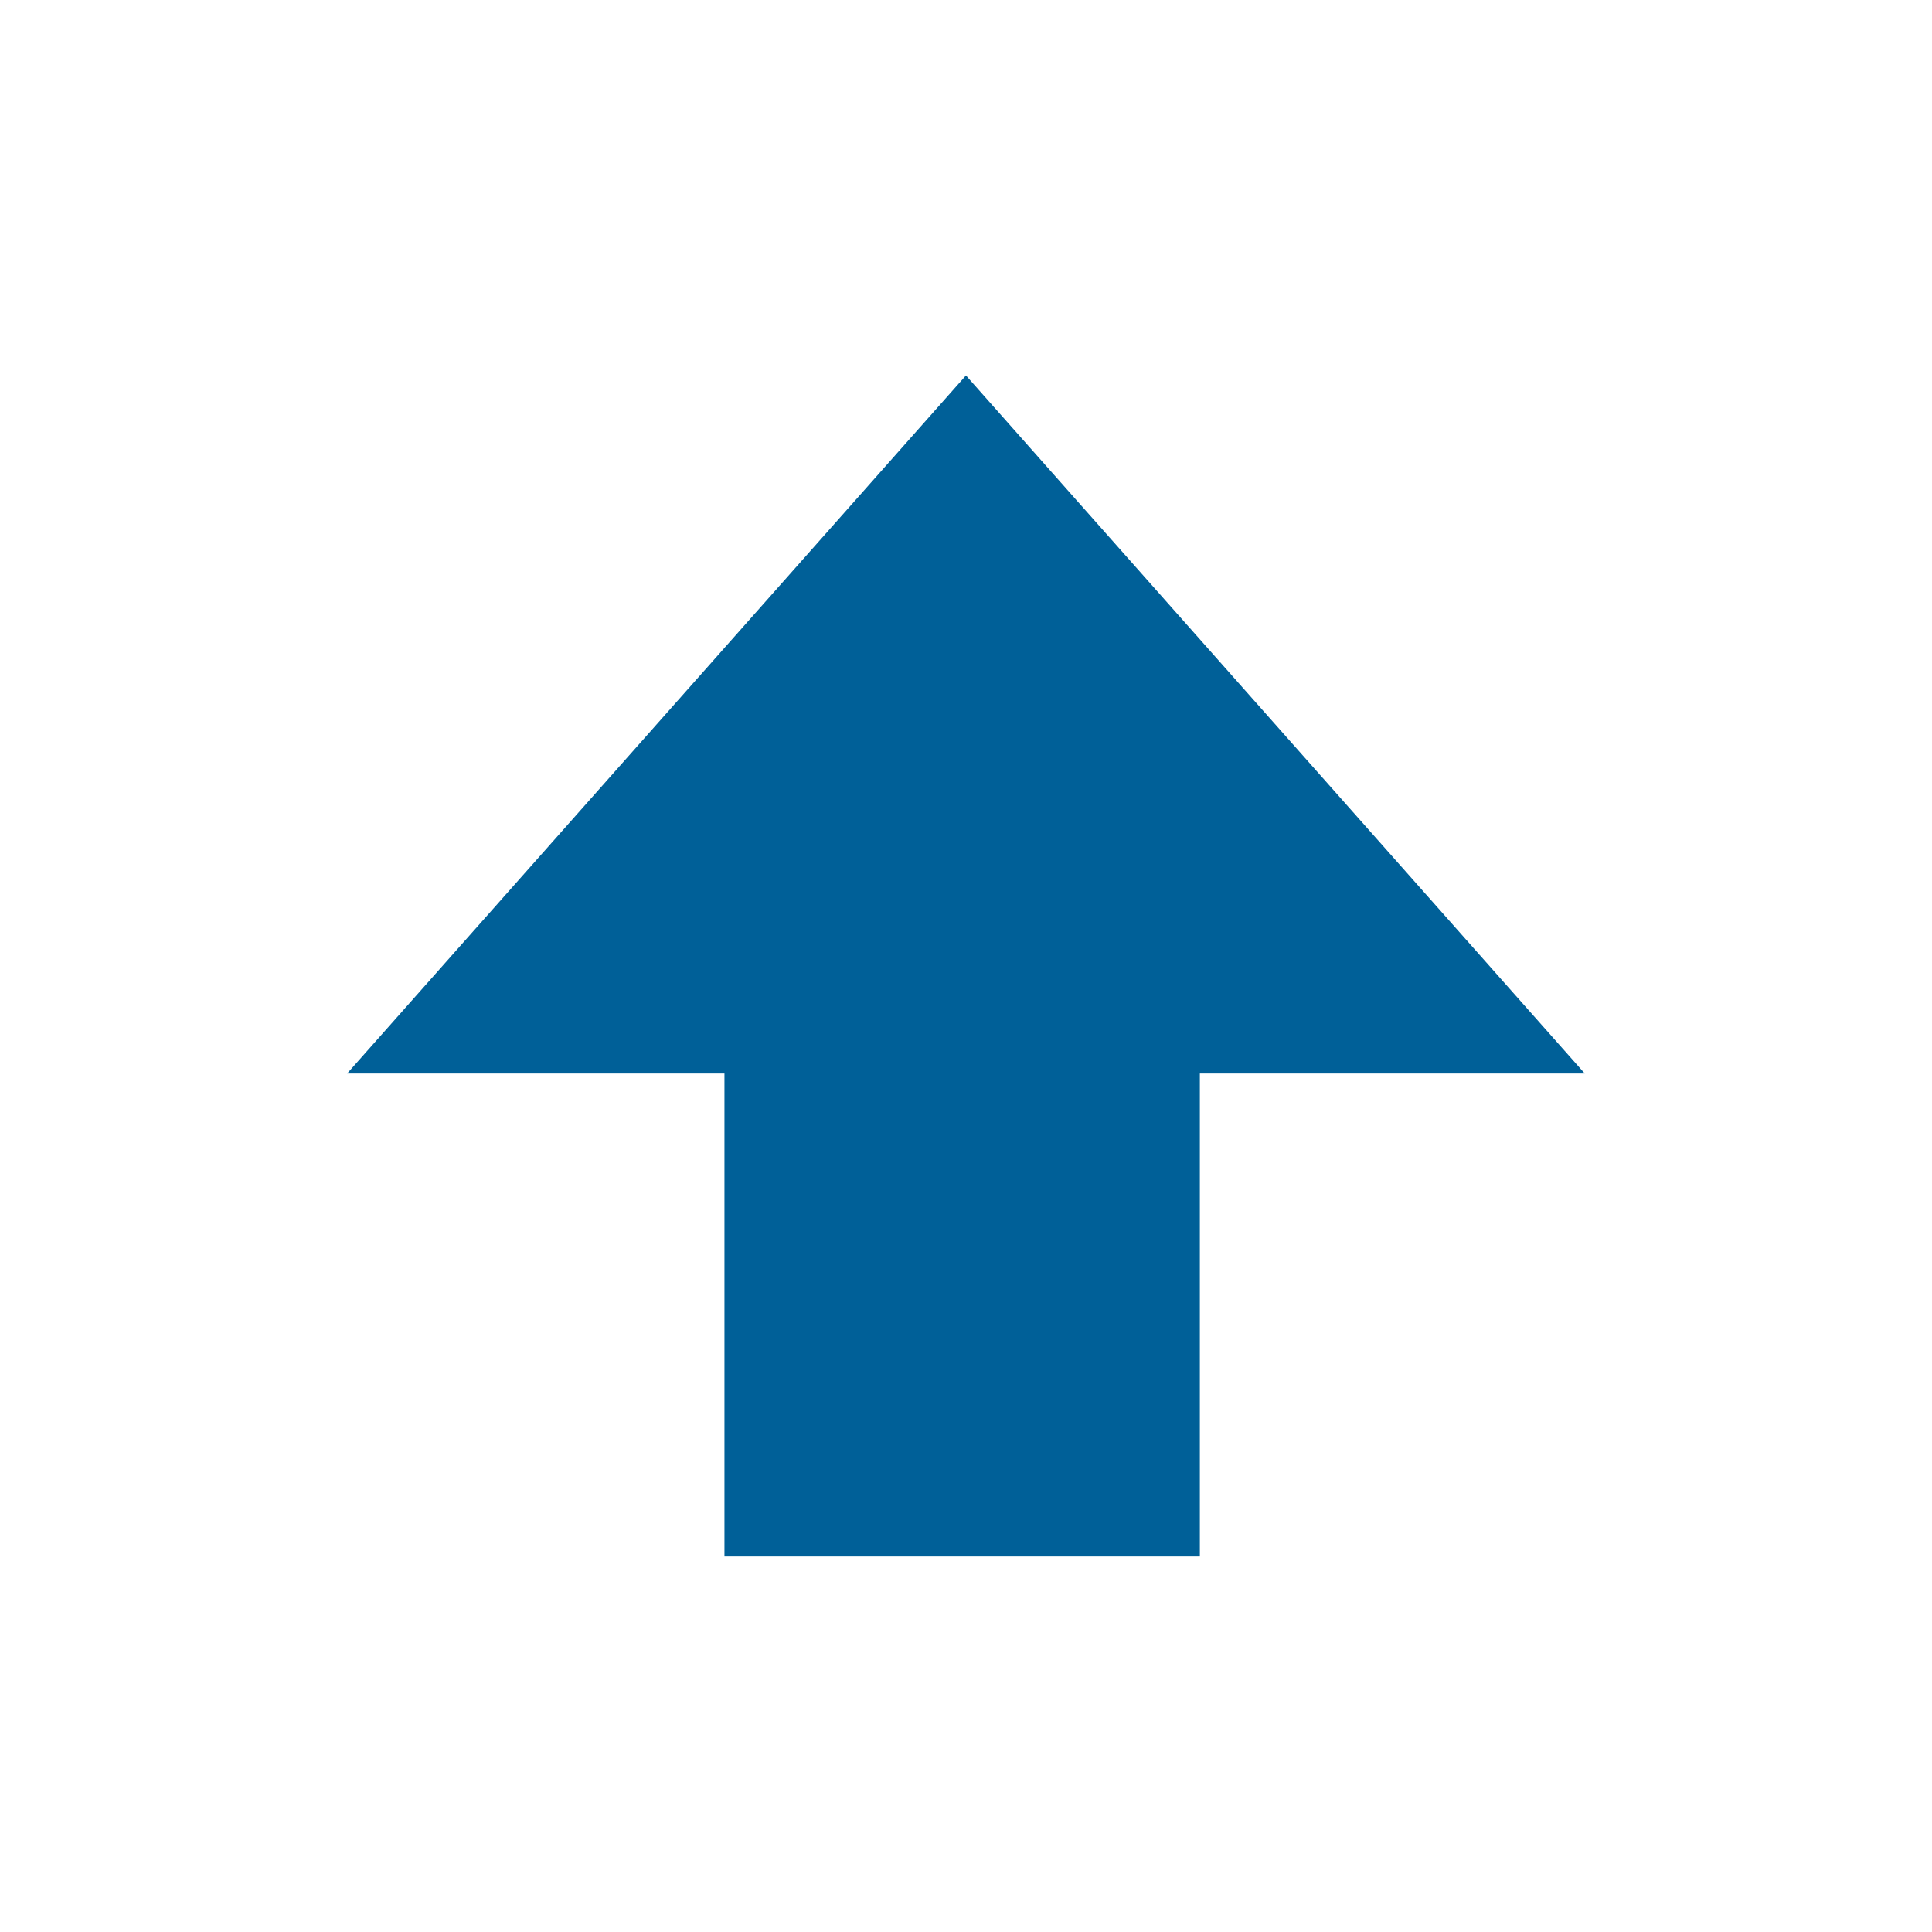
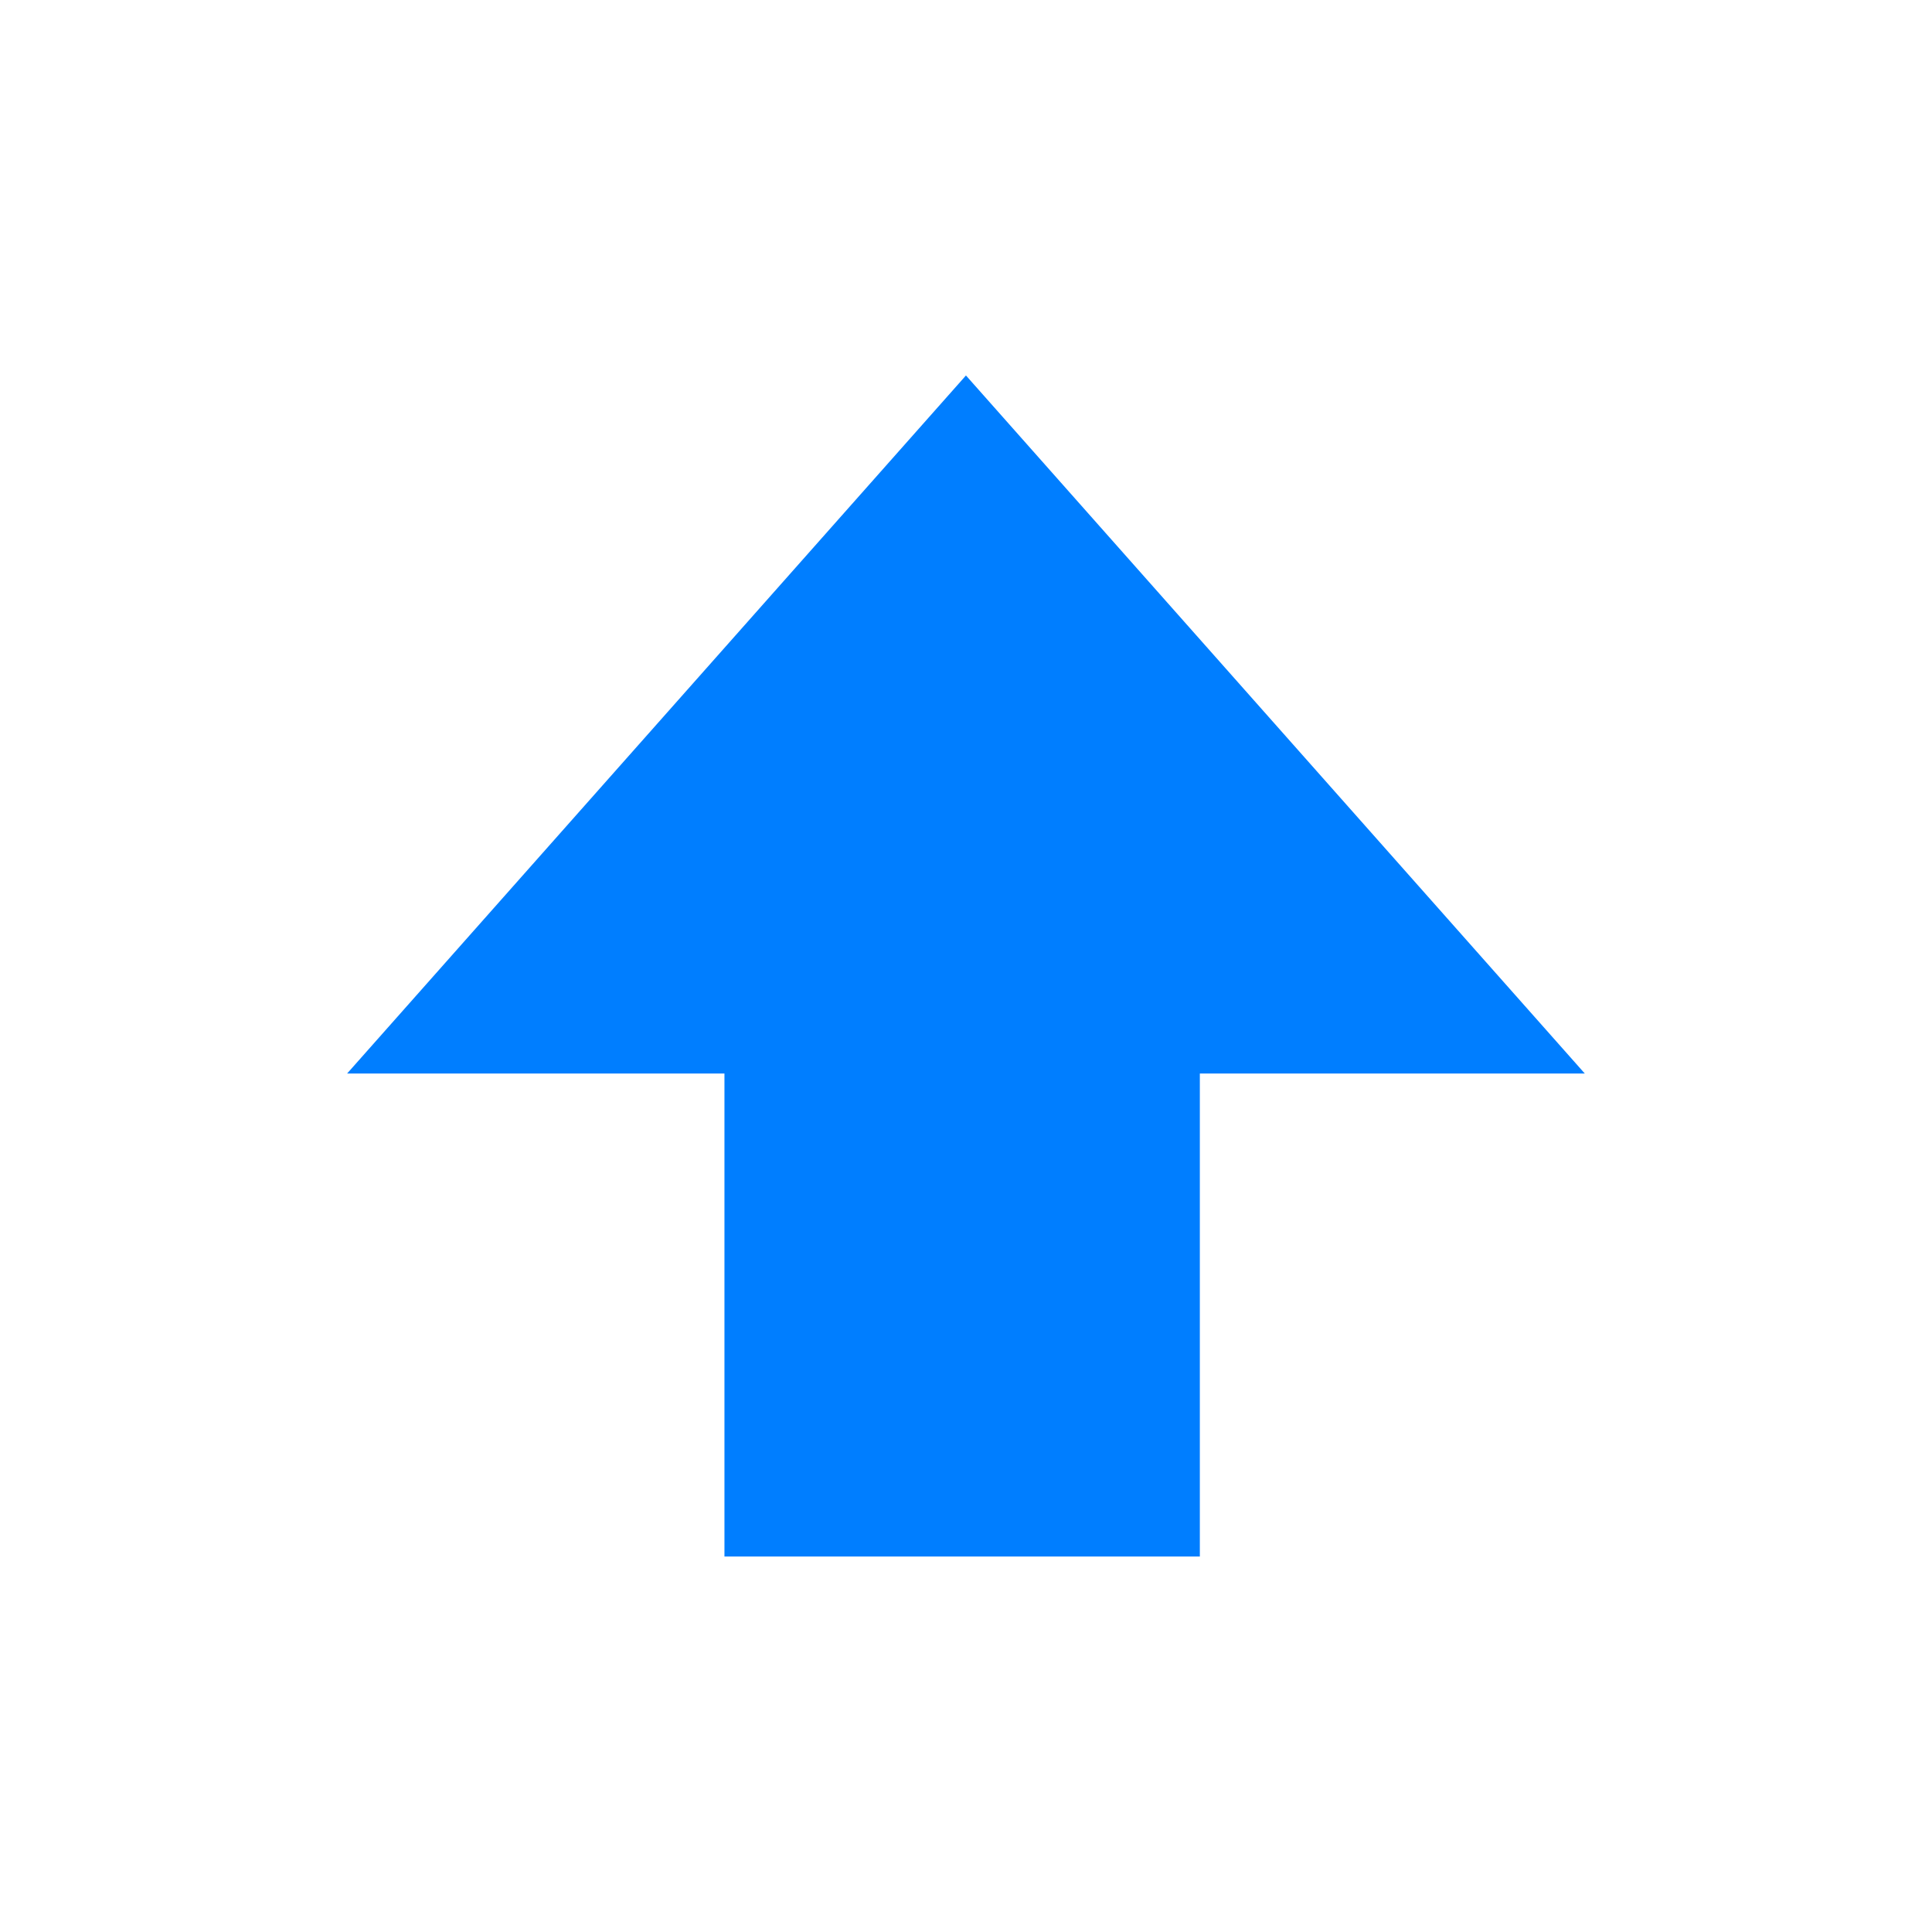
<svg xmlns="http://www.w3.org/2000/svg" xmlns:ns1="http://www.openswatchbook.org/uri/2009/osb" width="32" viewBox="0 0 32 32" version="1.1" id="svg7384" height="32">
  <defs id="defs7386">
    <linearGradient ns1:paint="solid" id="linearGradient19282" gradientTransform="matrix(-2.736579,0.2820293,-0.1890831,-0.9998832,239.5401,-879.4556)">
      <stop style="stop-color:#666666;stop-opacity:1;" offset="0" id="stop19284" />
    </linearGradient>
  </defs>
  <g transform="translate(-141.0002,-791)" style="display:inline" id="layer9" />
  <g transform="translate(-141.0002,-791)" style="display:inline" id="layer10" />
  <g transform="translate(-141.0002,-791)" id="layer11" />
  <g transform="translate(-141.0002,-791)" style="display:inline" id="layer13" />
  <g transform="translate(-141.0002,-791)" id="layer14" />
  <g transform="translate(-141.0002,-791)" style="display:inline" id="layer15" />
  <g transform="translate(-141.0002,-791)" style="display:inline" id="g71291" />
  <g transform="translate(-141.0002,-791)" style="display:inline" id="g4953" />
-   <g transform="matrix(2,0,0,2,-282.0008,-1614.219)" style="display:inline;fill:#006098;fill-opacity:1" id="layer12">
-     <path id="path16548" d="m 147,820 v -4 h -3.125 l 5.125,-5.781 5.125,5.781 h -3.188 v 4 z" style="color:#000000;display:inline;overflow:visible;visibility:visible;fill:#006098;fill-opacity:1;stroke:none;stroke-width:2;marker:none;enable-background:new" />
+   <g transform="matrix(2,0,0,2,-282.0008,-1614.219)" style="display:inline;fill:#007eff;fill-opacity:1" id="layer12">
+     <path id="path16548" d="m 147,820 v -4 h -3.125 l 5.125,-5.781 5.125,5.781 h -3.188 v 4 z" style="color:#000000;display:inline;overflow:visible;visibility:visible;fill:#007eff;fill-opacity:1;stroke:none;stroke-width:2;marker:none;enable-background:new" />
  </g>
</svg>
